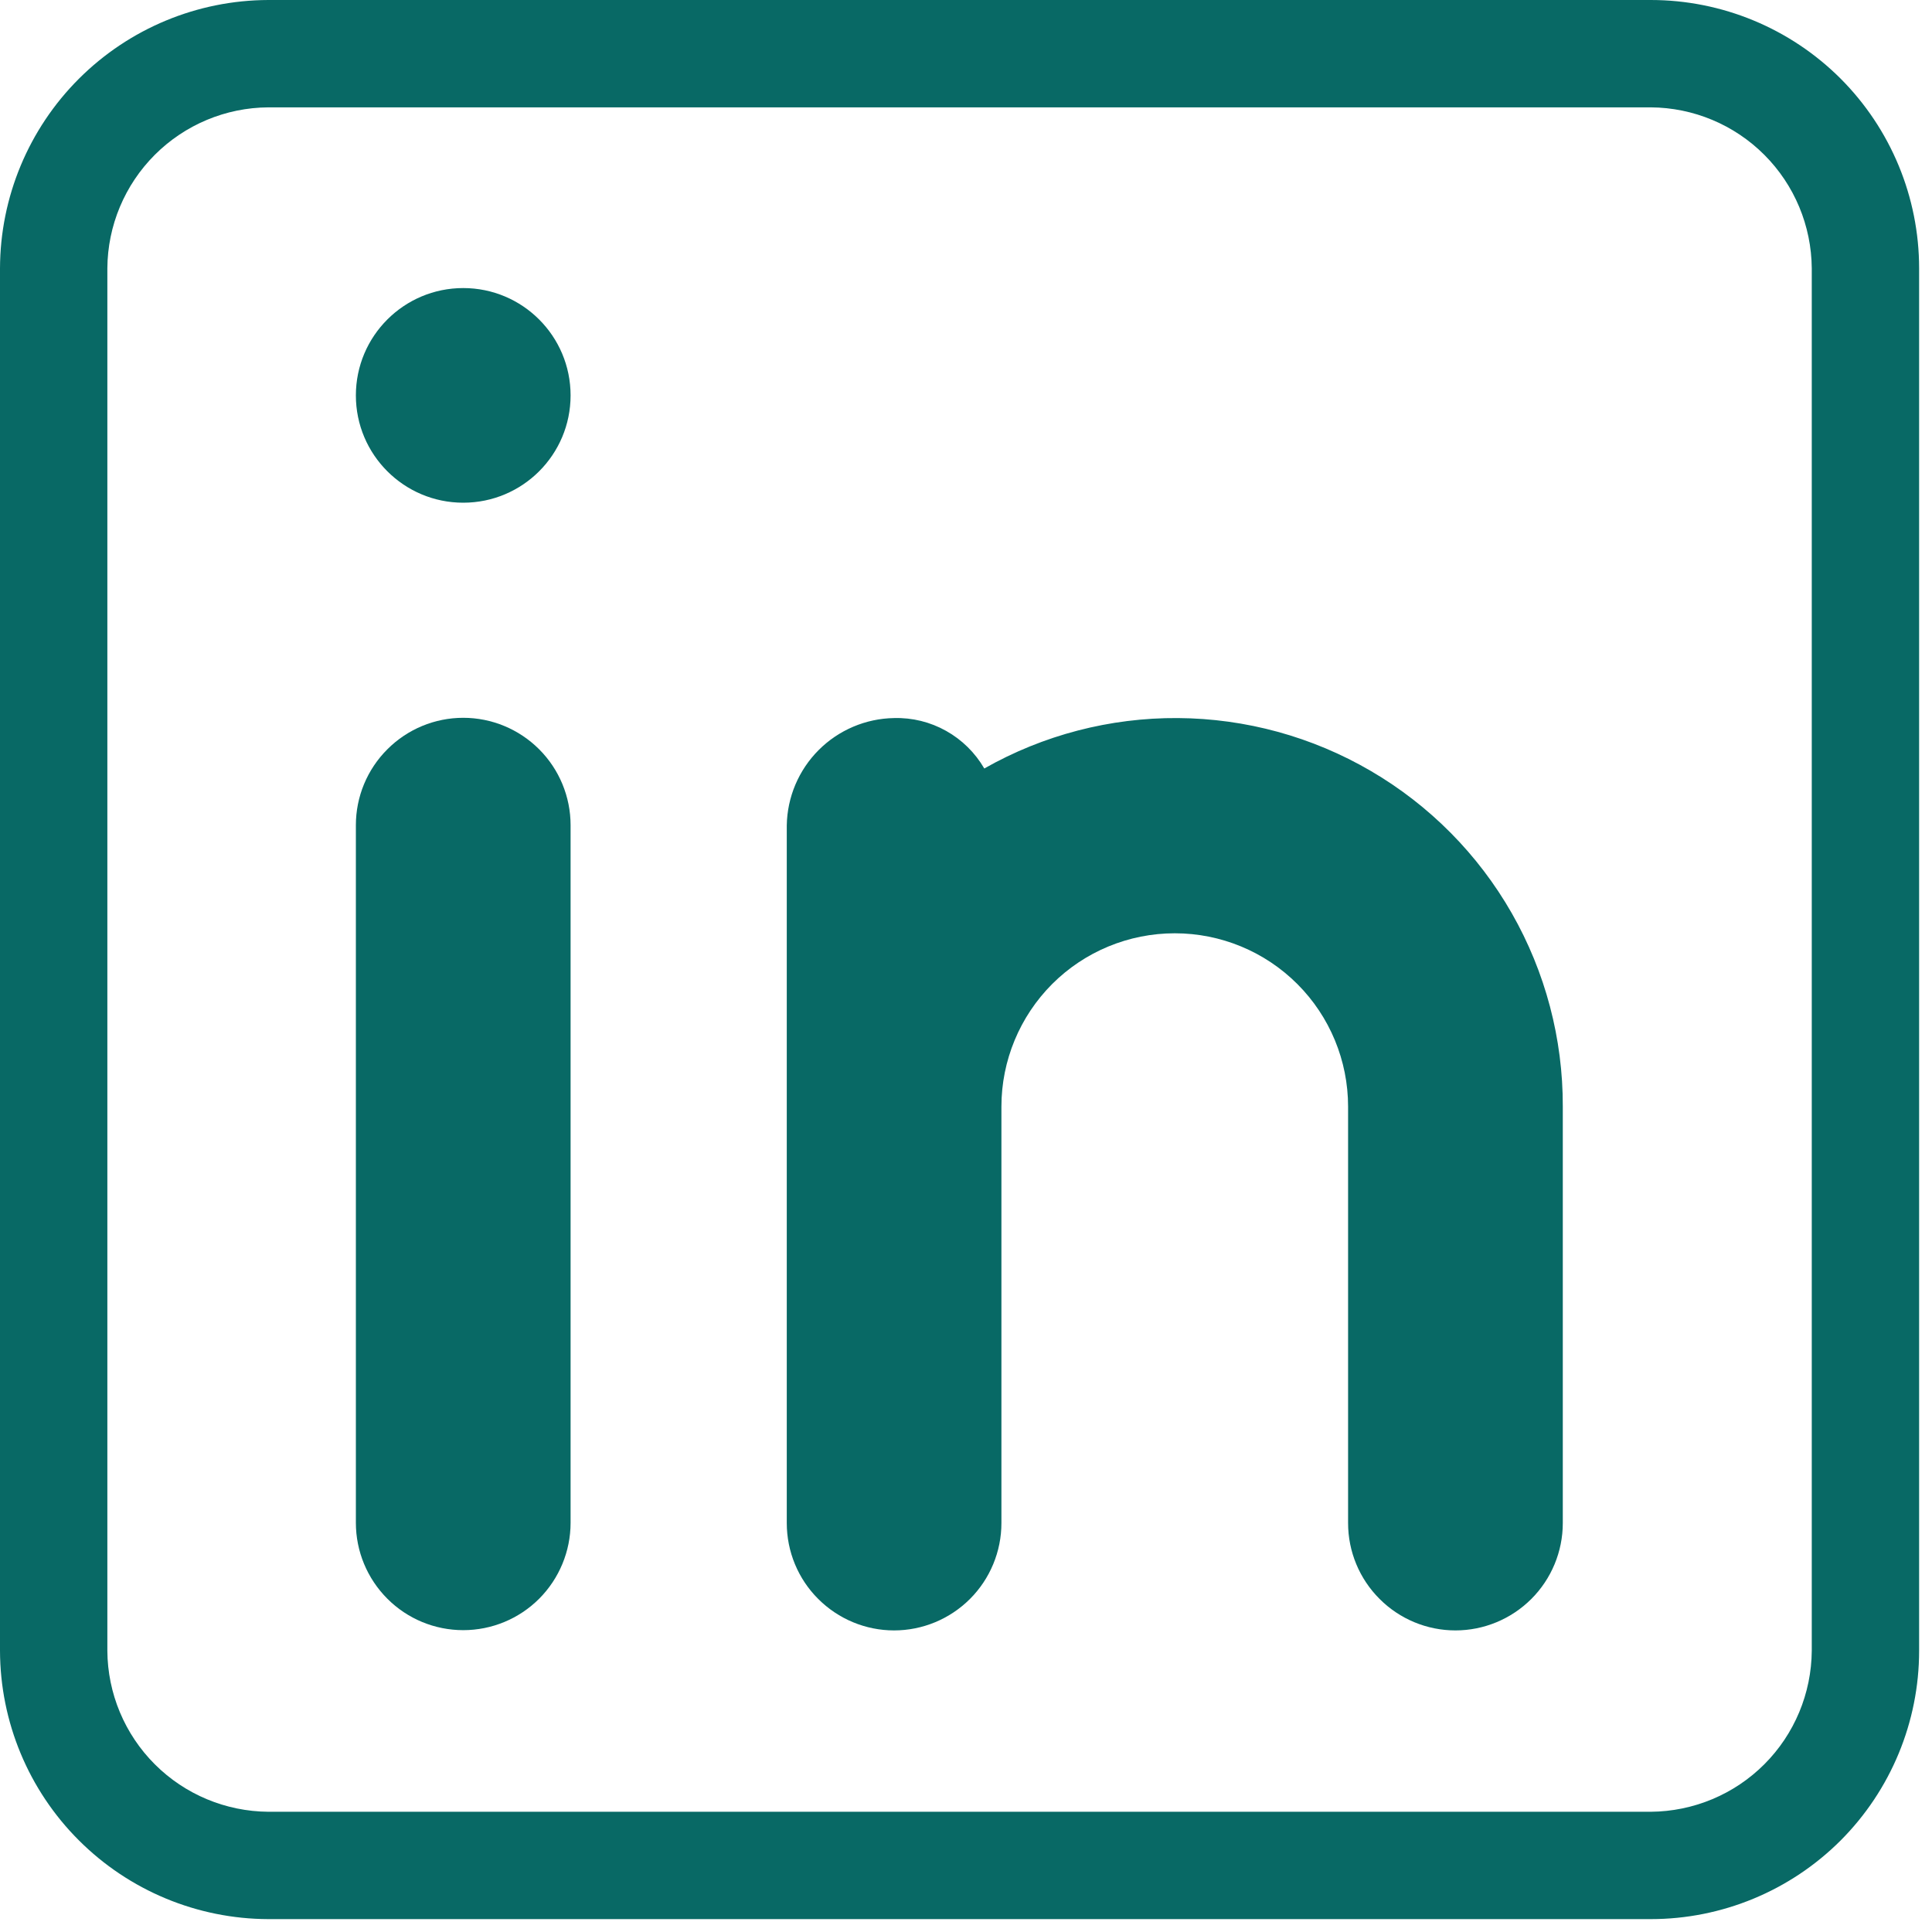
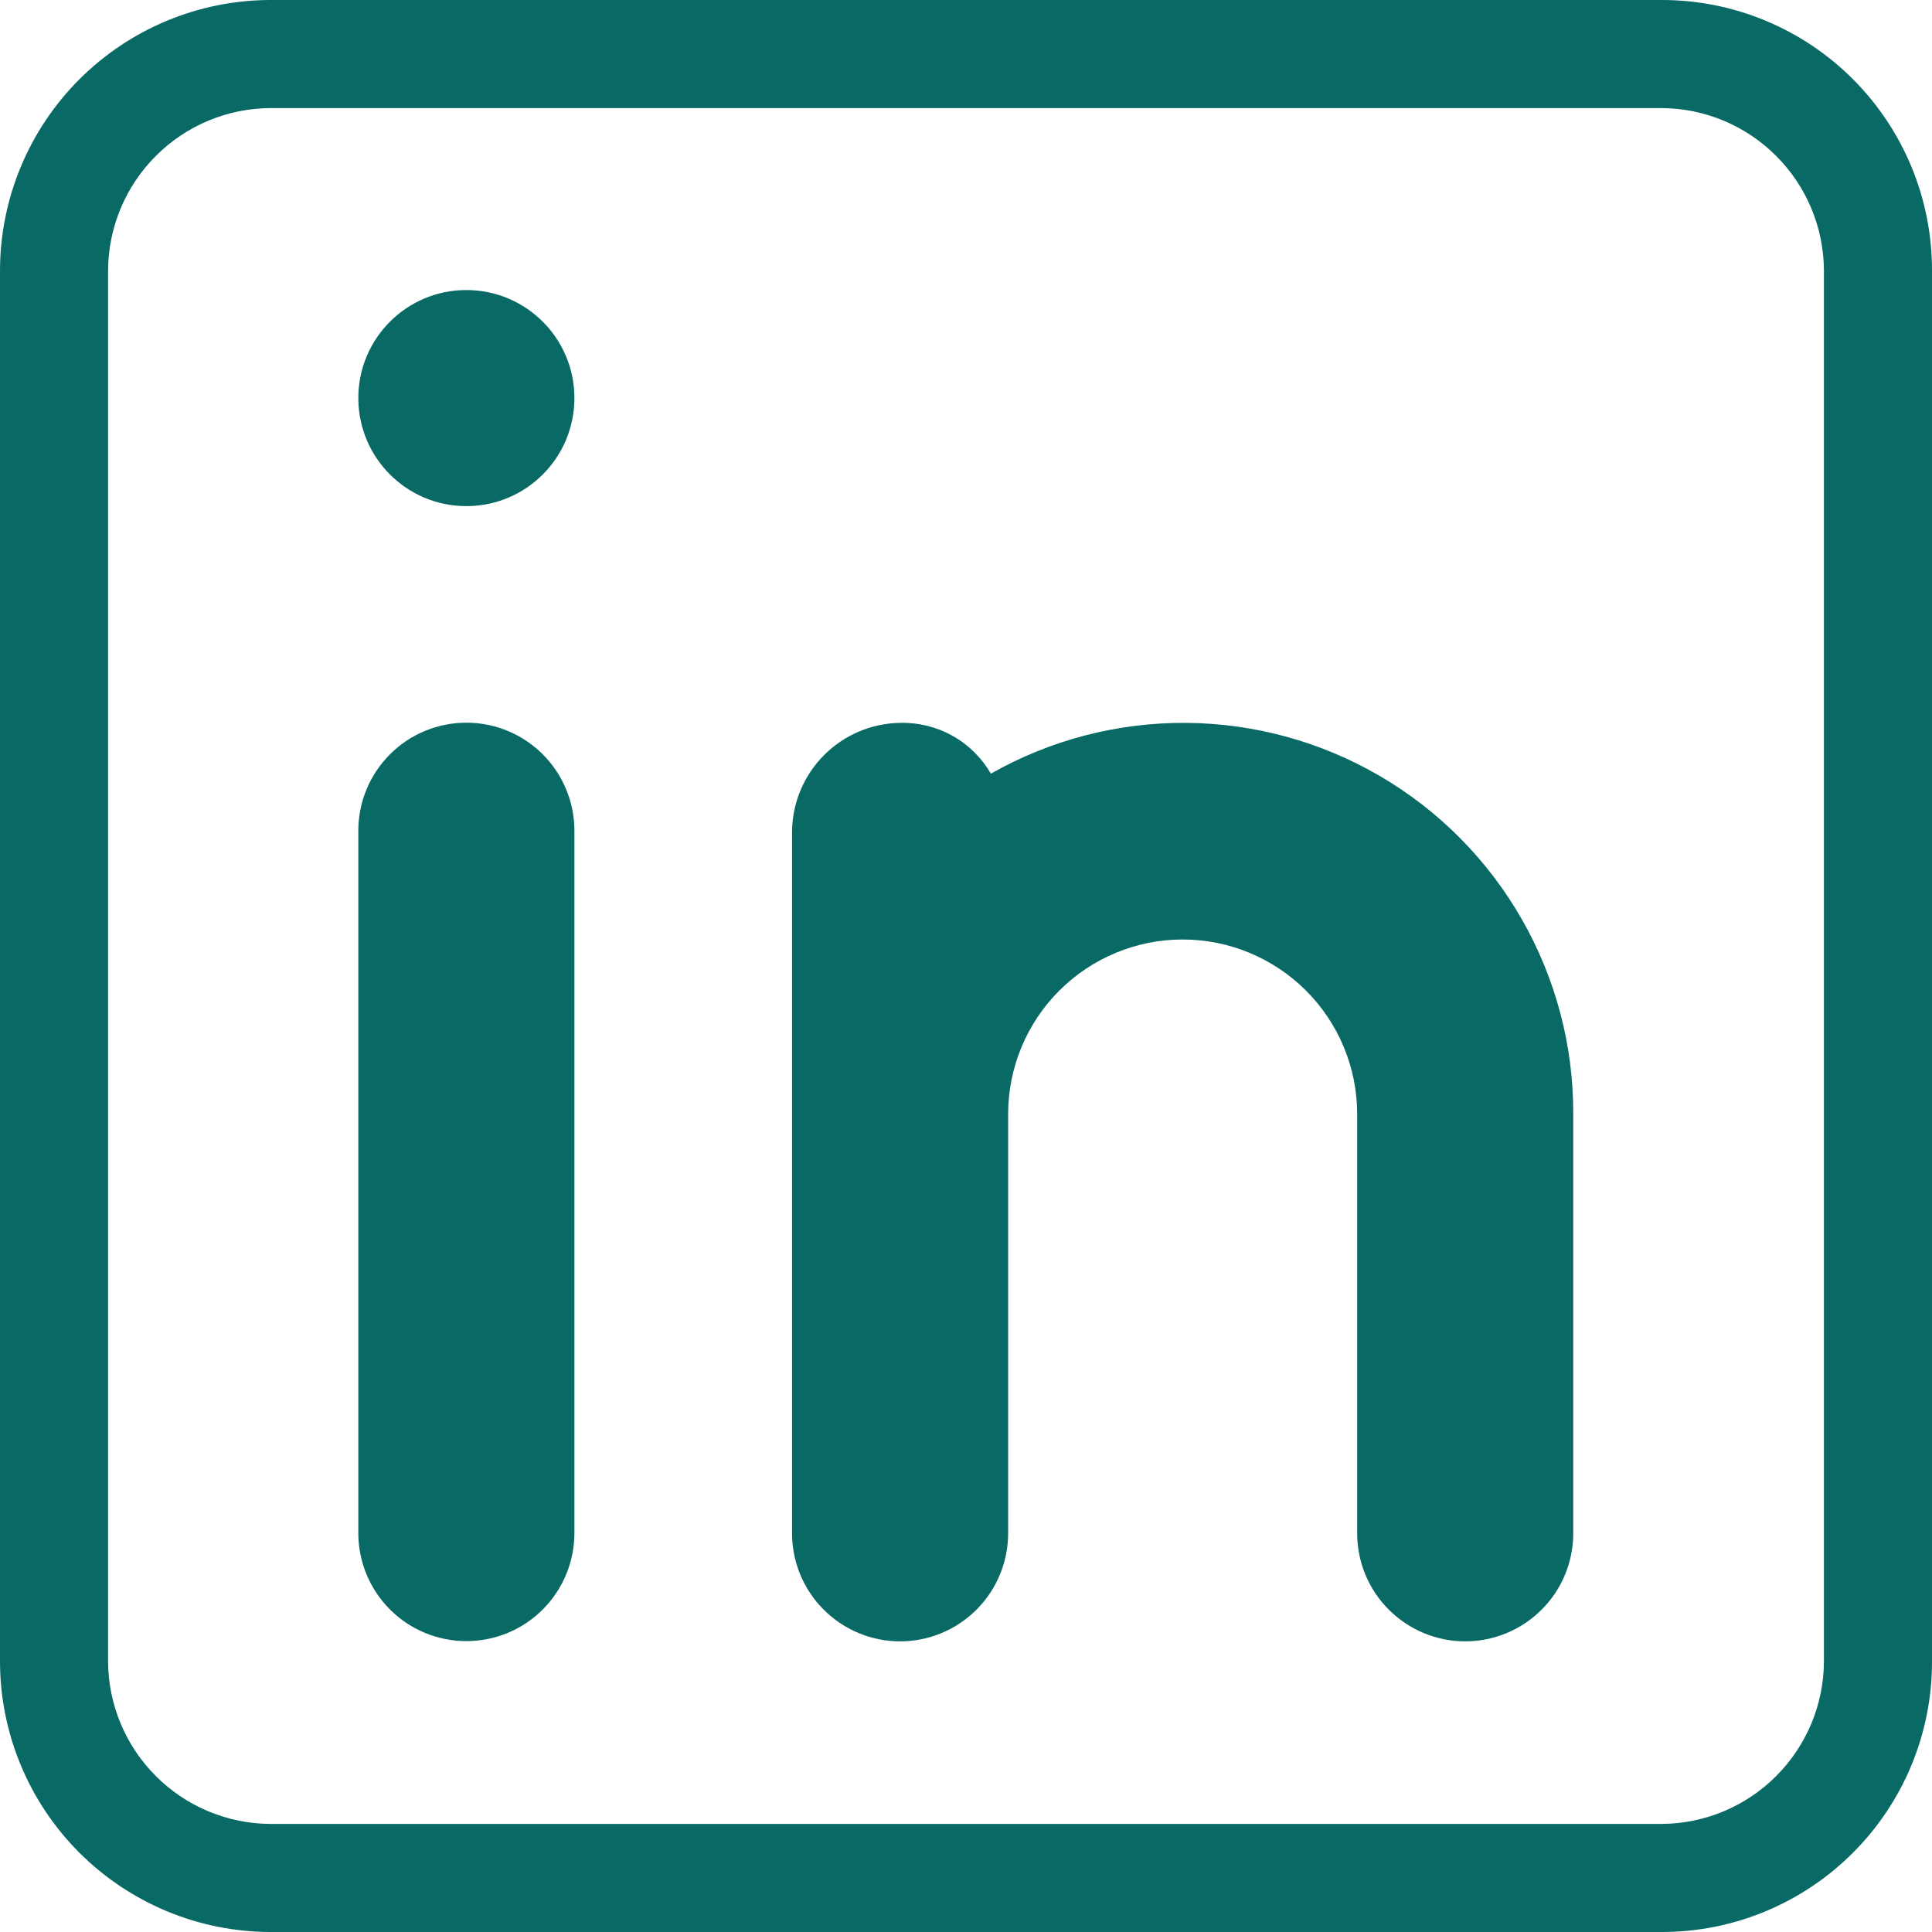
- <svg xmlns="http://www.w3.org/2000/svg" width="30" height="30" viewBox="0 0 30 30" fill="none">
-   <path d="M25.633 0H4.167C3.063 0.003 2.005 0.443 1.224 1.224C0.443 2.005 0.003 3.063 0 4.167V25.633C0.003 26.738 0.443 27.796 1.224 28.576C2.005 29.357 3.063 29.797 4.167 29.8H25.633C26.738 29.8 27.798 29.361 28.58 28.58C29.361 27.798 29.8 26.738 29.8 25.633V4.167C29.8 3.062 29.361 2.002 28.58 1.22C27.798 0.439 26.738 0 25.633 0ZM28.133 25.633C28.128 26.295 27.864 26.928 27.396 27.396C26.928 27.864 26.295 28.128 25.633 28.133H4.167C3.505 28.128 2.872 27.864 2.404 27.396C1.936 26.928 1.671 26.295 1.667 25.633V4.167C1.671 3.505 1.936 2.872 2.404 2.404C2.872 1.936 3.505 1.671 4.167 1.667H25.633C26.295 1.671 26.928 1.936 27.396 2.404C27.864 2.872 28.128 3.505 28.133 4.167V25.633Z" fill="#086965" />
-   <path d="M5.526 12.813C5.526 12.371 5.702 11.947 6.015 11.635C6.327 11.322 6.751 11.146 7.193 11.146C7.635 11.146 8.059 11.322 8.372 11.635C8.684 11.947 8.86 12.371 8.86 12.813V23.646C8.86 24.088 8.684 24.512 8.372 24.825C8.059 25.138 7.635 25.313 7.193 25.313C6.751 25.313 6.327 25.138 6.015 24.825C5.702 24.512 5.526 24.088 5.526 23.646V12.813Z" fill="#086965" />
-   <path d="M7.193 7.806C8.114 7.806 8.86 7.06 8.86 6.14C8.86 5.219 8.114 4.473 7.193 4.473C6.273 4.473 5.526 5.219 5.526 6.14C5.526 7.06 6.273 7.806 7.193 7.806Z" fill="#086965" />
-   <path d="M24.267 17.183V23.65C24.267 24.092 24.091 24.516 23.779 24.828C23.466 25.141 23.042 25.317 22.6 25.317C22.158 25.317 21.734 25.141 21.422 24.828C21.109 24.516 20.933 24.092 20.933 23.65V17.183C20.933 16.47 20.65 15.785 20.145 15.28C19.64 14.775 18.956 14.492 18.242 14.492C17.528 14.492 16.843 14.775 16.338 15.28C15.834 15.785 15.55 16.47 15.55 17.183V23.65C15.55 24.092 15.374 24.516 15.062 24.828C14.749 25.141 14.325 25.317 13.883 25.317C13.441 25.317 13.018 25.141 12.705 24.828C12.392 24.516 12.217 24.092 12.217 23.65V12.817C12.224 12.377 12.402 11.957 12.713 11.646C13.024 11.335 13.444 11.157 13.883 11.15C14.166 11.142 14.445 11.211 14.691 11.349C14.938 11.487 15.142 11.689 15.284 11.933C16.2 11.413 17.237 11.143 18.29 11.15C19.344 11.157 20.377 11.44 21.287 11.972C22.196 12.503 22.951 13.264 23.474 14.179C23.997 15.094 24.27 16.13 24.267 17.183Z" fill="#086965" />
+ <svg xmlns="http://www.w3.org/2000/svg" width="32" height="32" viewBox="0 0 32 32" fill="none">
+   <path d="M27.526 0H4.474C3.289 0.003 2.153 0.476 1.314 1.314C0.476 2.153 0.003 3.289 0 4.474V27.526C0.003 28.711 0.476 29.848 1.314 30.686C2.153 31.524 3.289 31.997 4.474 32H27.526C28.712 32 29.85 31.529 30.689 30.689C31.529 29.85 32 28.712 32 27.526V4.474C32 3.288 31.529 2.15 30.689 1.31C29.85 0.471 28.712 0 27.526 0V0ZM30.21 27.526C30.205 28.236 29.921 28.916 29.418 29.418C28.916 29.921 28.236 30.205 27.526 30.21H4.474C3.764 30.205 3.084 29.921 2.582 29.418C2.079 28.916 1.795 28.236 1.79 27.526V4.474C1.795 3.764 2.079 3.084 2.582 2.582C3.084 2.079 3.764 1.795 4.474 1.79H27.526C28.236 1.795 28.916 2.079 29.418 2.582C29.921 3.084 30.205 3.764 30.21 4.474V27.526Z" fill="#086965" />
+   <path d="M5.935 13.759C5.935 13.285 6.123 12.83 6.459 12.494C6.794 12.158 7.25 11.97 7.724 11.97C8.199 11.97 8.654 12.158 8.99 12.494C9.325 12.83 9.514 13.285 9.514 13.759V25.392C9.514 25.867 9.325 26.322 8.99 26.658C8.654 26.994 8.199 27.182 7.724 27.182C7.25 27.182 6.794 26.994 6.459 26.658C6.123 26.322 5.935 25.867 5.935 25.392V13.759Z" fill="#086965" />
+   <path d="M7.724 8.383C8.713 8.383 9.514 7.582 9.514 6.593C9.514 5.605 8.713 4.804 7.724 4.804C6.736 4.804 5.935 5.605 5.935 6.593C5.935 7.582 6.736 8.383 7.724 8.383Z" fill="#086965" />
+   <path d="M26.058 18.452V25.396C26.058 25.87 25.87 26.326 25.534 26.661C25.198 26.997 24.743 27.186 24.268 27.186C23.794 27.186 23.339 26.997 23.003 26.661C22.667 26.326 22.479 25.87 22.479 25.396V18.452C22.479 17.685 22.174 16.95 21.632 16.408C21.09 15.866 20.355 15.561 19.588 15.561C18.822 15.561 18.087 15.866 17.545 16.408C17.003 16.95 16.698 17.685 16.698 18.452V25.396C16.698 25.87 16.509 26.326 16.174 26.661C15.838 26.997 15.383 27.186 14.908 27.186C14.434 27.186 13.979 26.997 13.643 26.661C13.307 26.326 13.119 25.87 13.119 25.396V13.763C13.126 13.29 13.317 12.839 13.651 12.505C13.985 12.171 14.436 11.98 14.908 11.973C15.211 11.965 15.511 12.039 15.776 12.187C16.041 12.335 16.26 12.552 16.412 12.814C17.396 12.256 18.509 11.966 19.64 11.973C20.772 11.98 21.881 12.284 22.858 12.855C23.835 13.426 24.645 14.244 25.206 15.226C25.768 16.208 26.062 17.32 26.058 18.452V18.452Z" fill="#086965" />
</svg>
